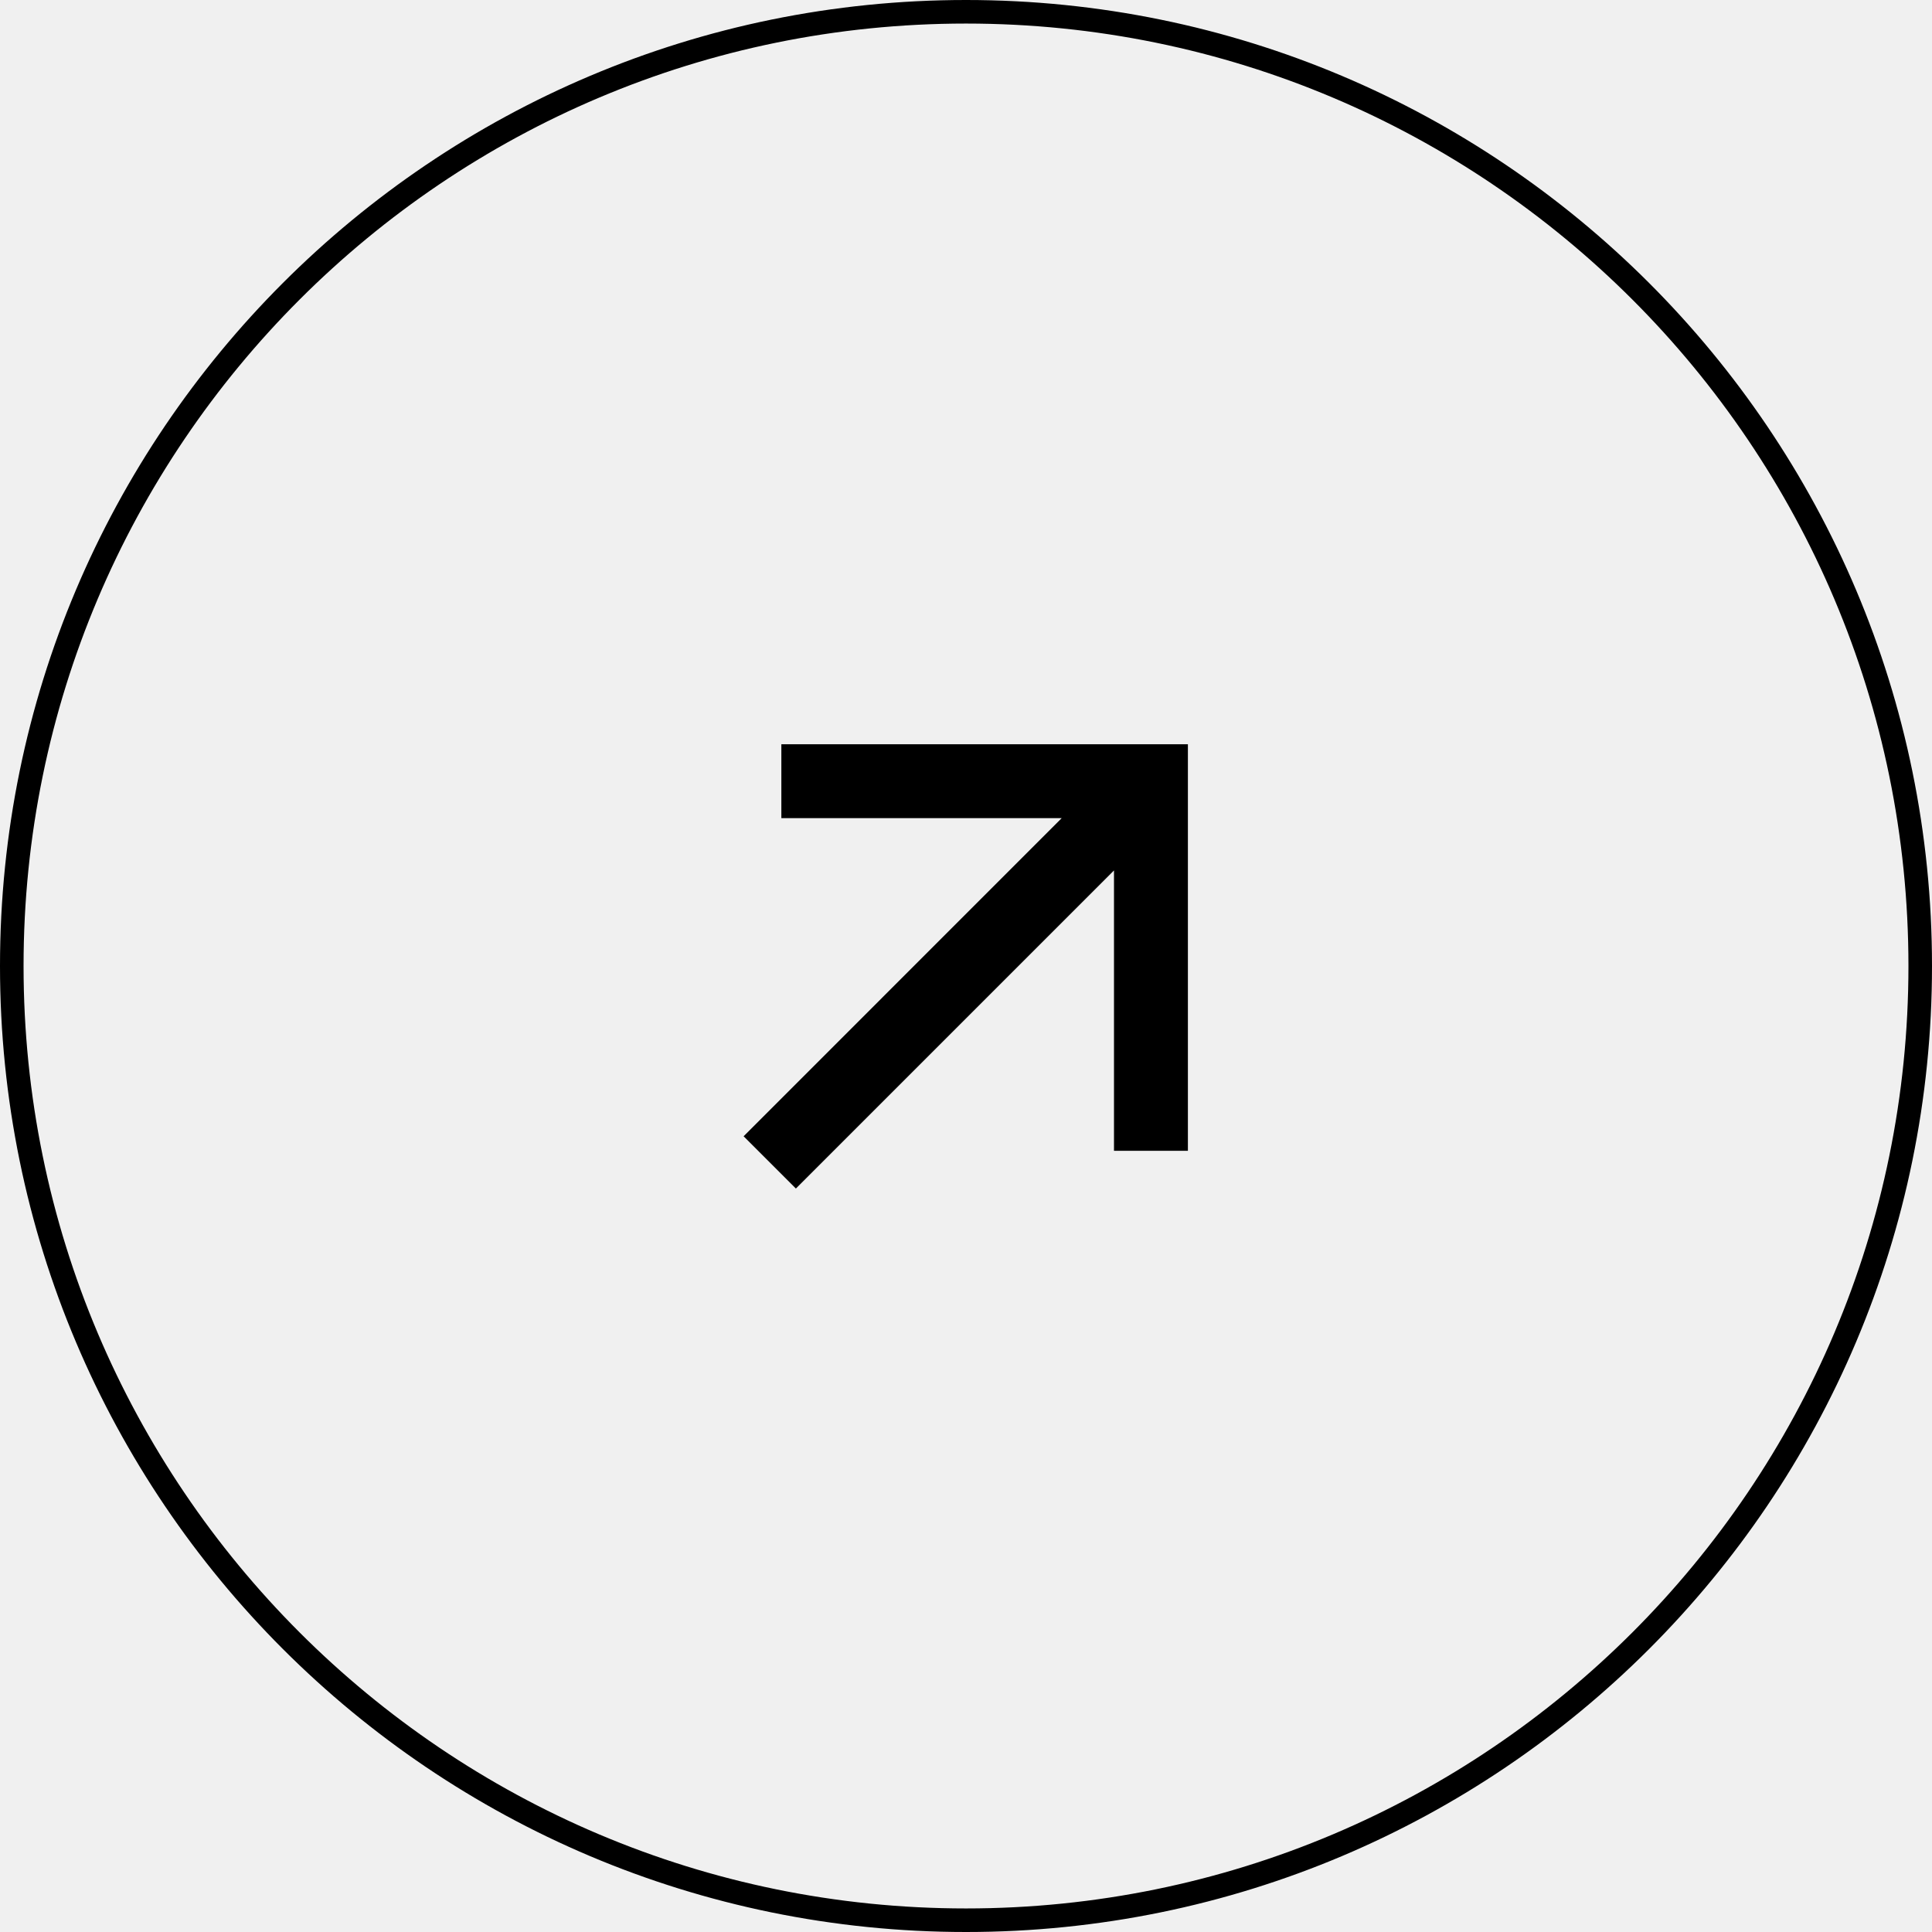
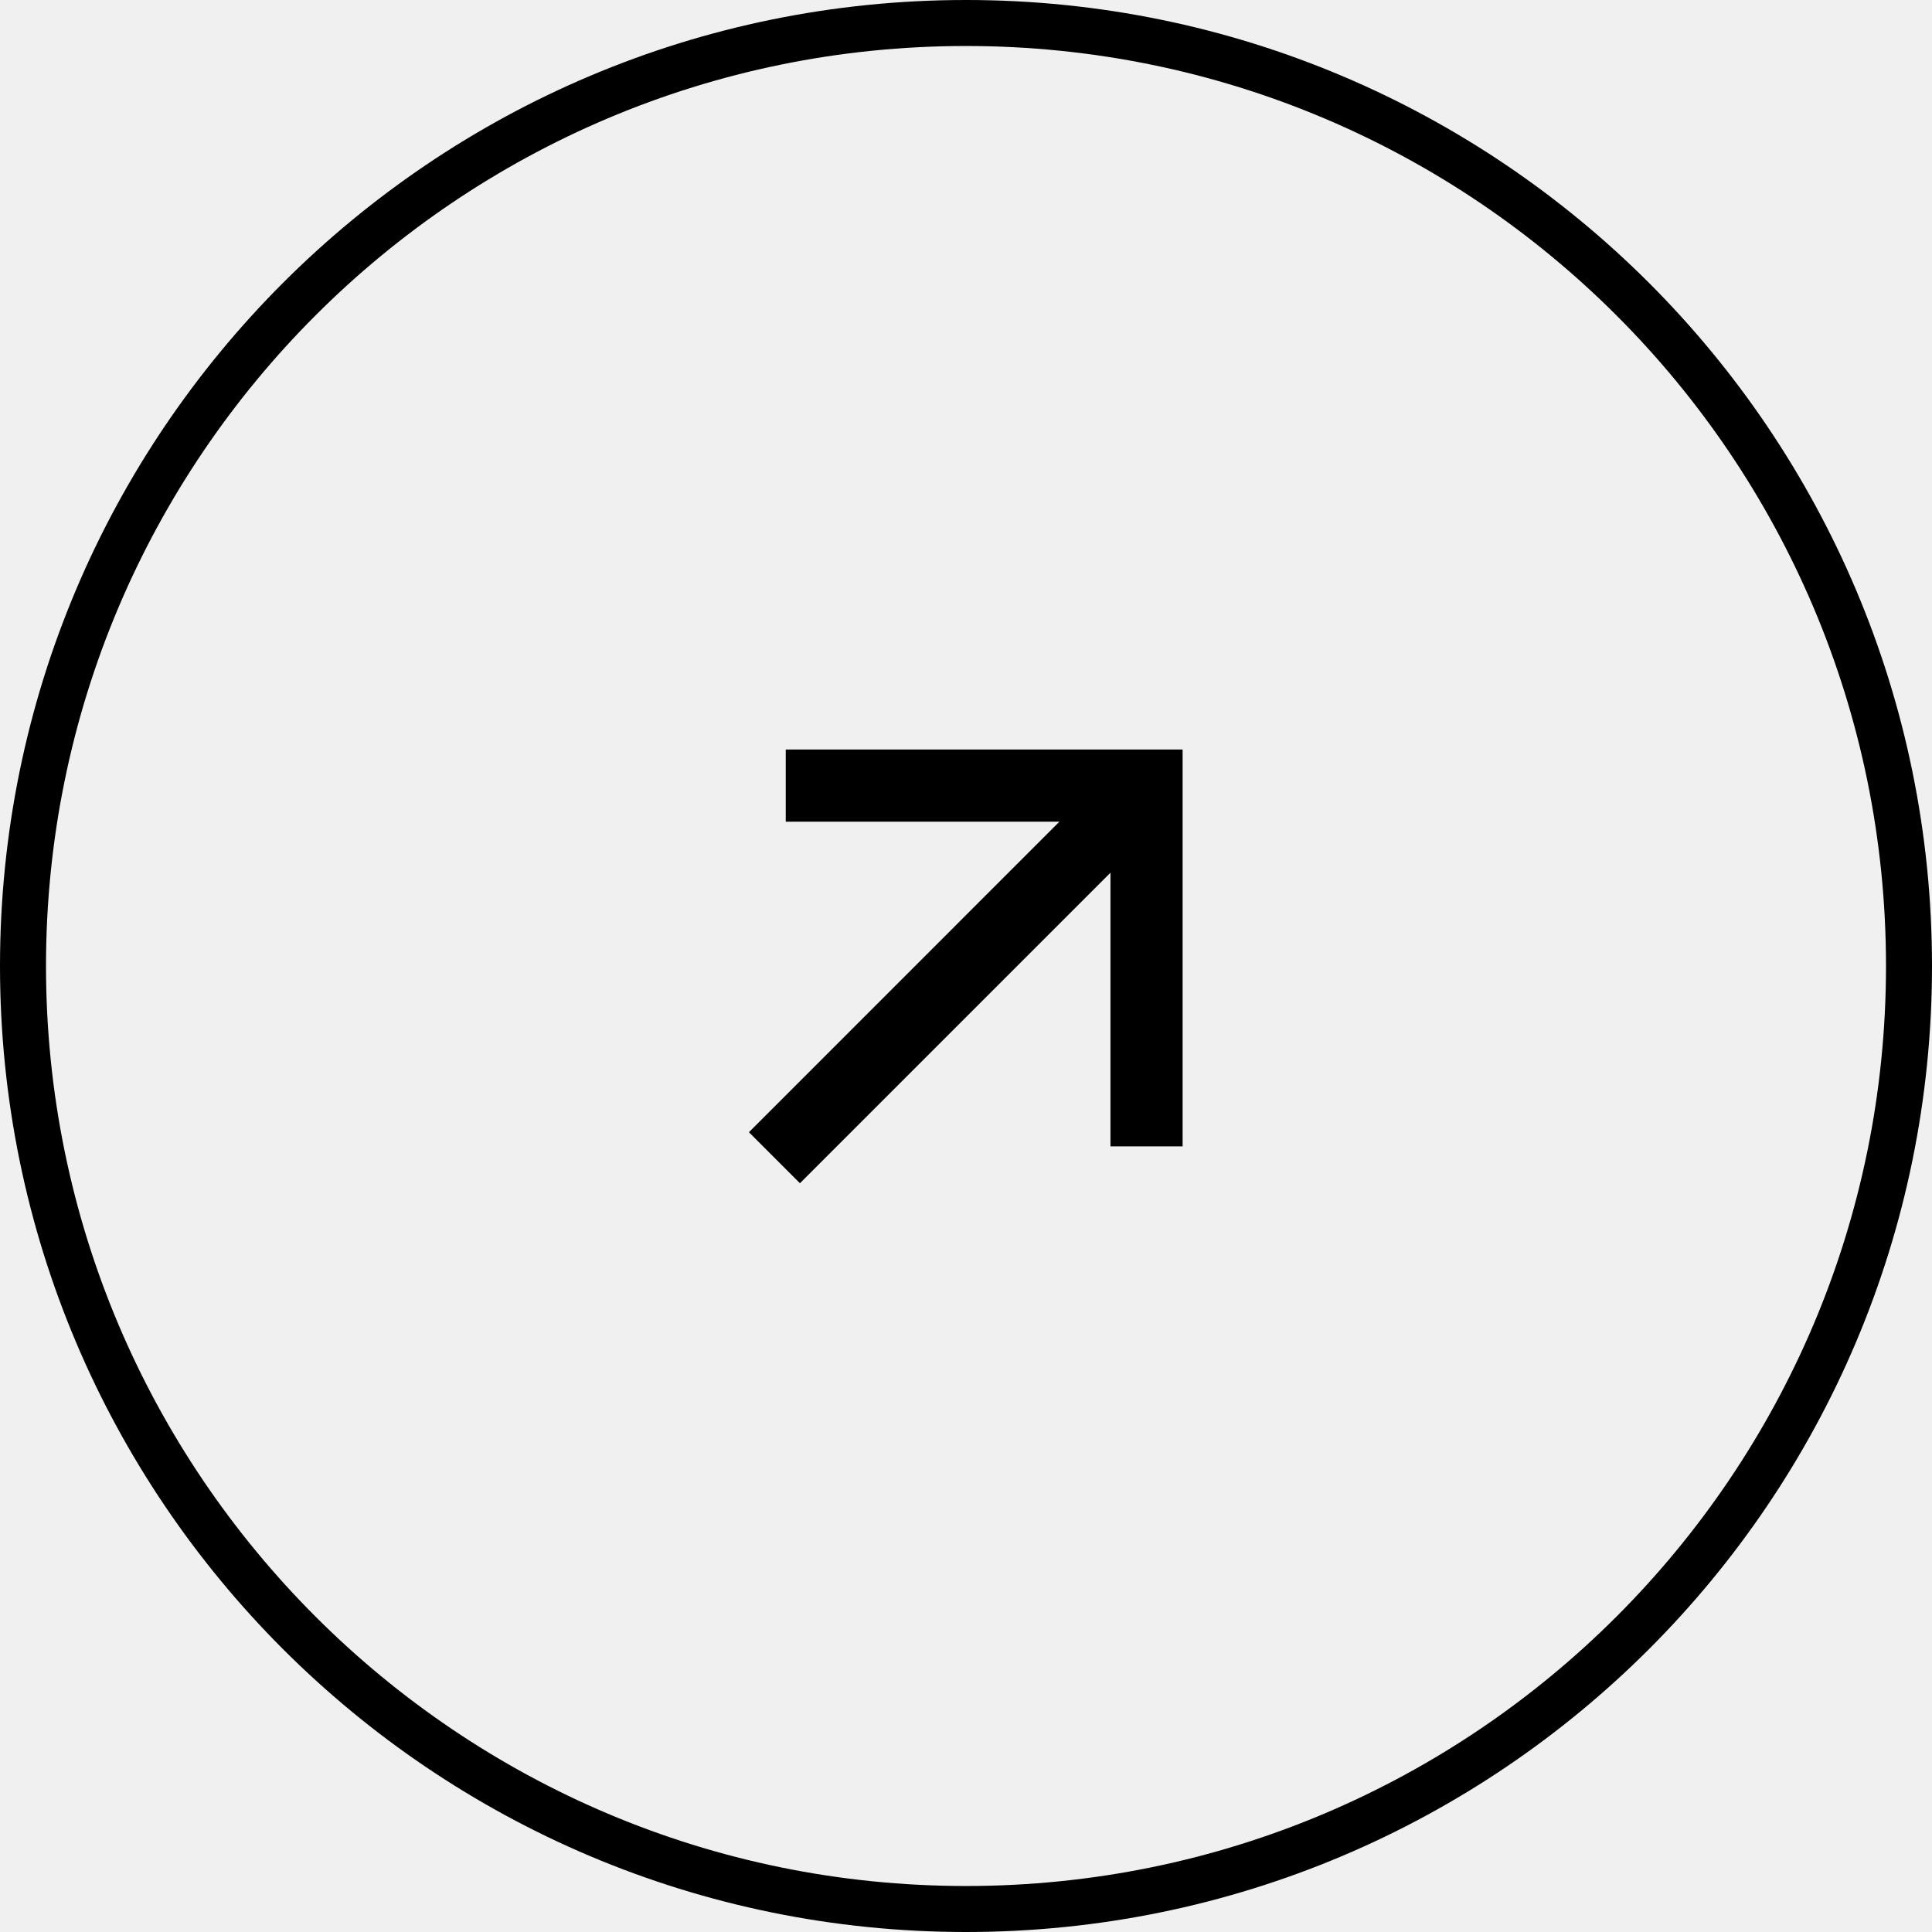
- <svg xmlns="http://www.w3.org/2000/svg" width="82" height="82" viewBox="0 0 82 82" fill="none">
-   <circle cx="41" cy="41" r="40.5" stroke="black" />
-   <g clip-path="url(#clip0_2387_4214)">
-     <path d="M47.281 36.944L33.78 50.445L31.561 48.227L45.061 34.725H33.163V31.588H50.418V48.843H47.281V36.944Z" fill="black" />
+ <svg xmlns="http://www.w3.org/2000/svg" width="84" height="84" viewBox="0 0 84 84" fill="none">
+   <circle cx="42" cy="42" r="41" stroke="black" stroke-width="2" />
+   <g clip-path="url(#clip0_2387_3197)">
+     <path d="M48.281 37.944L34.78 51.445L32.562 49.227L46.061 35.725H34.163V32.588H51.418V49.843H48.281V37.944Z" fill="black" />
  </g>
  <defs>
-     <clipPath id="clip0_2387_4214">
-       <rect width="37.647" height="37.647" fill="white" transform="translate(22.1765 22.1765)" />
+     <clipPath id="clip0_2387_3197">
+       <rect width="37.647" height="37.647" fill="white" transform="translate(23.1763 23.1765)" />
    </clipPath>
  </defs>
</svg>
